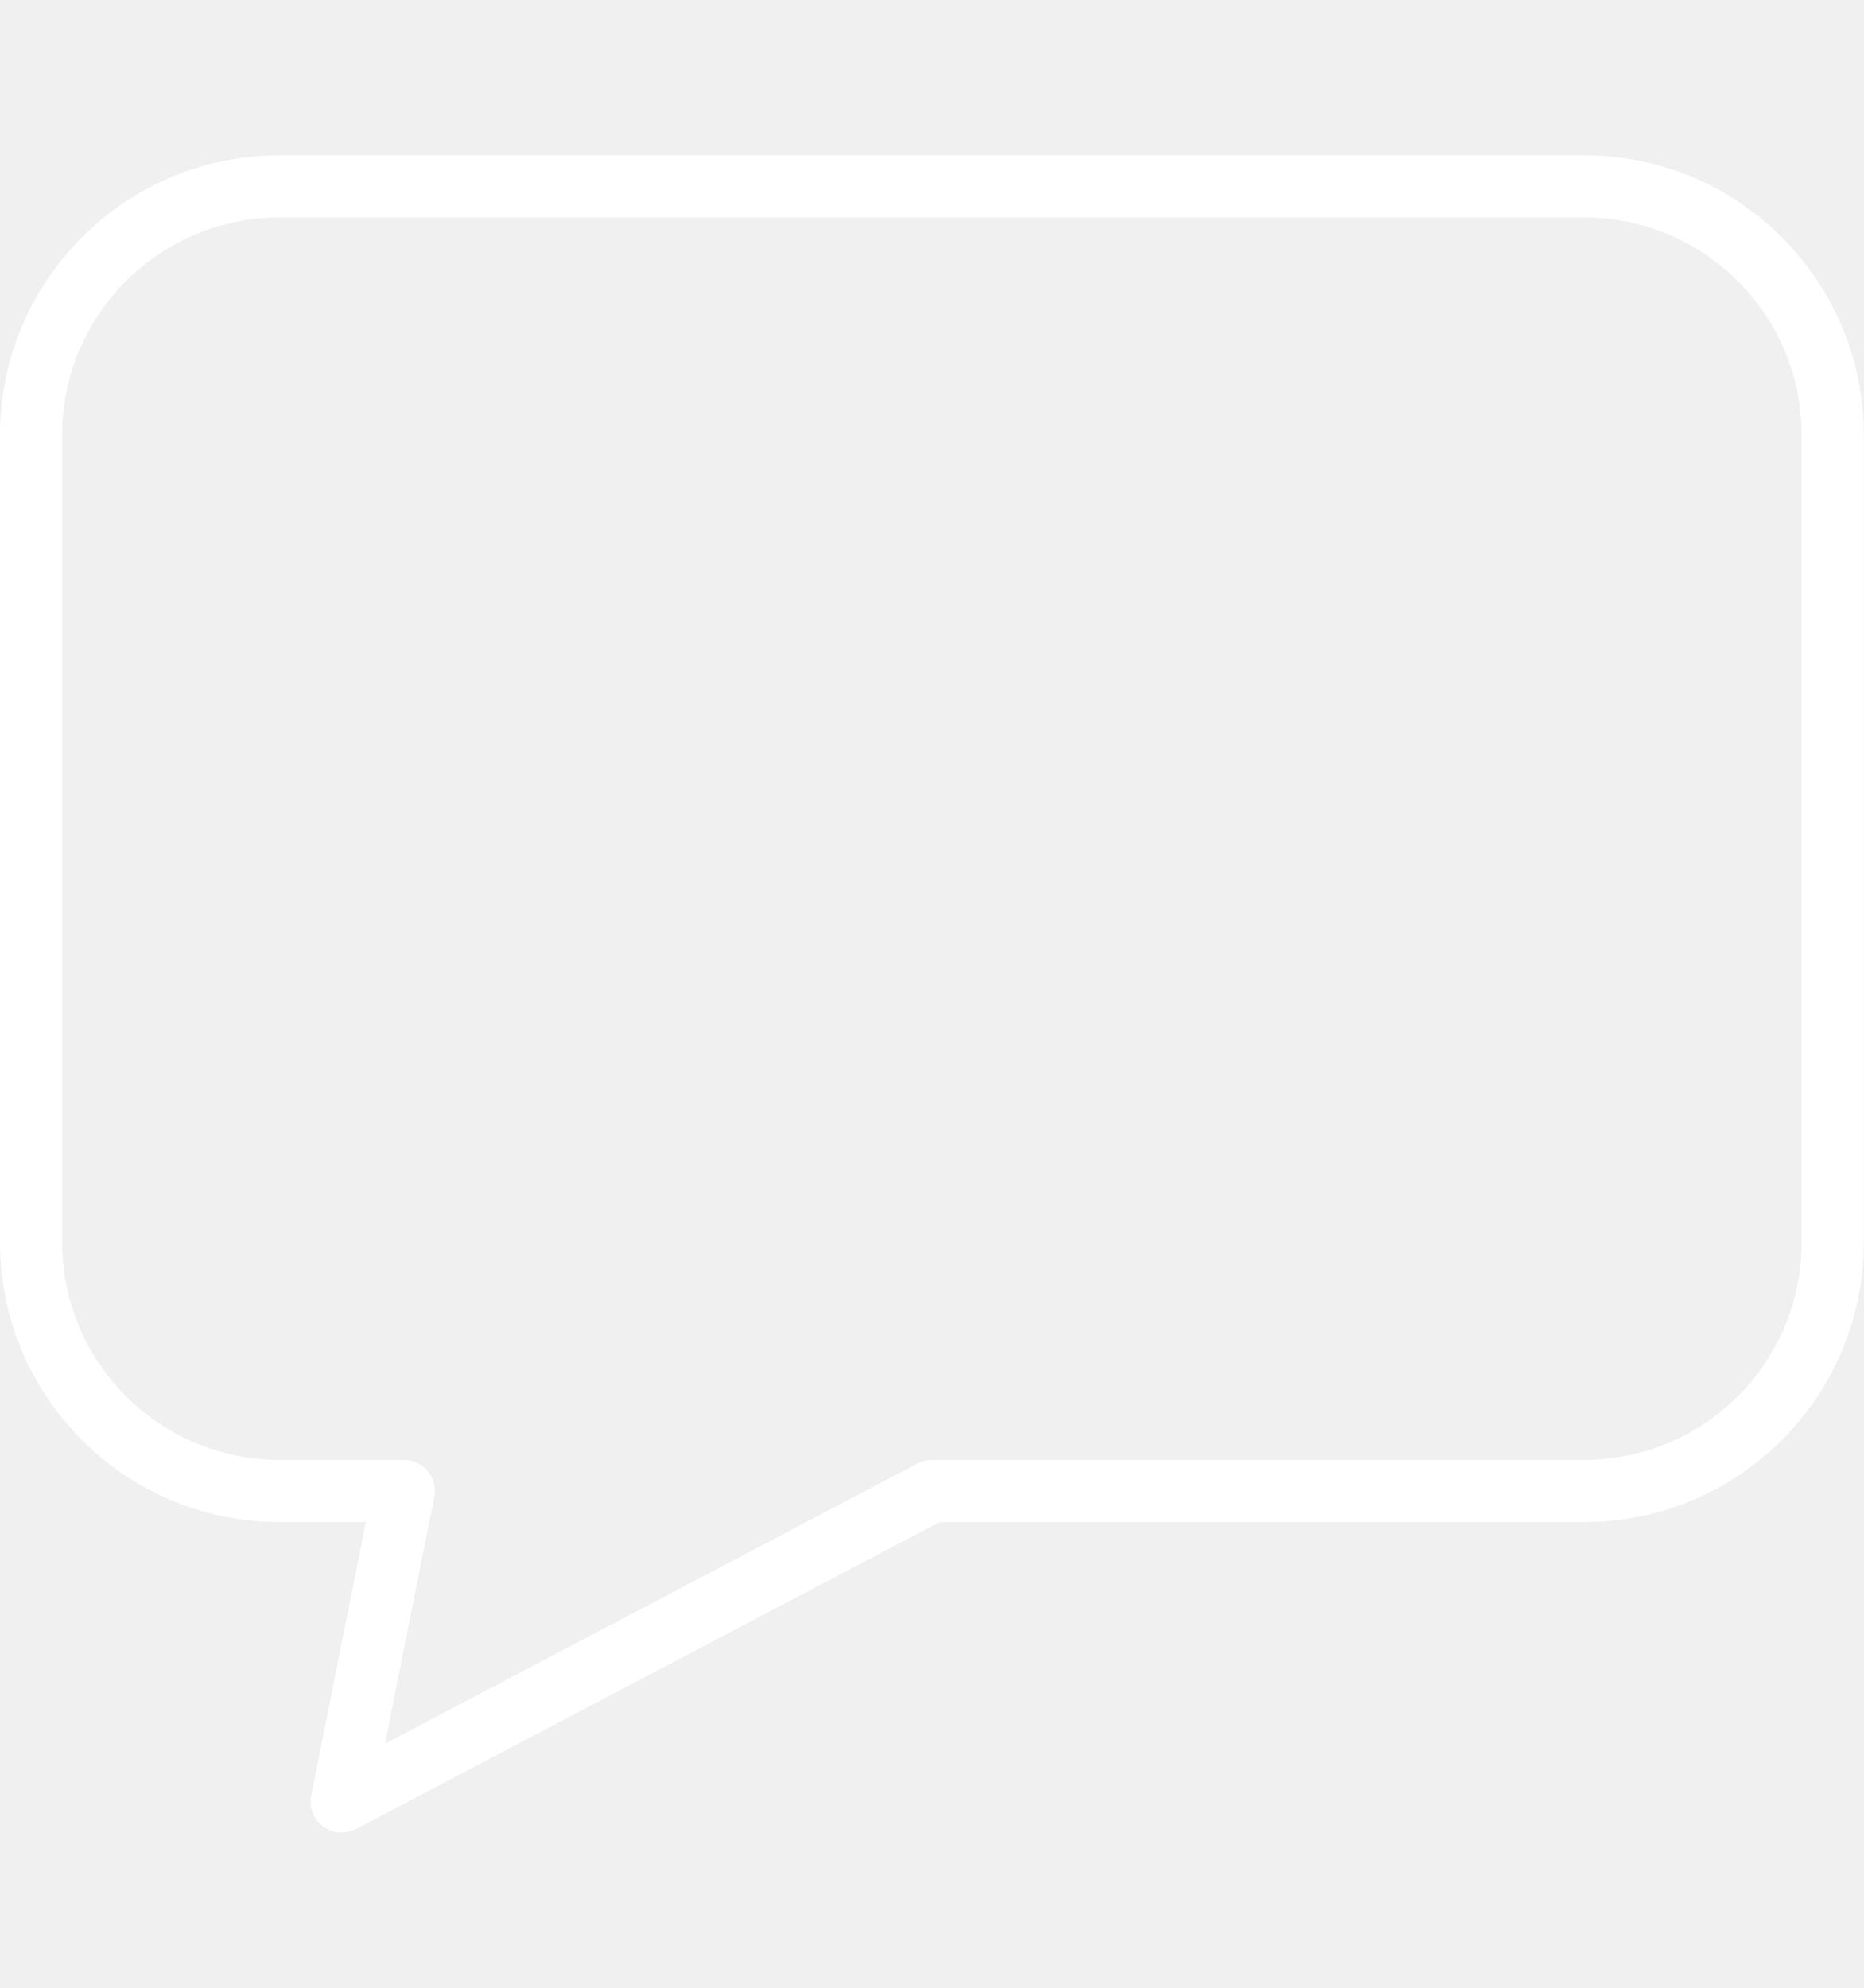
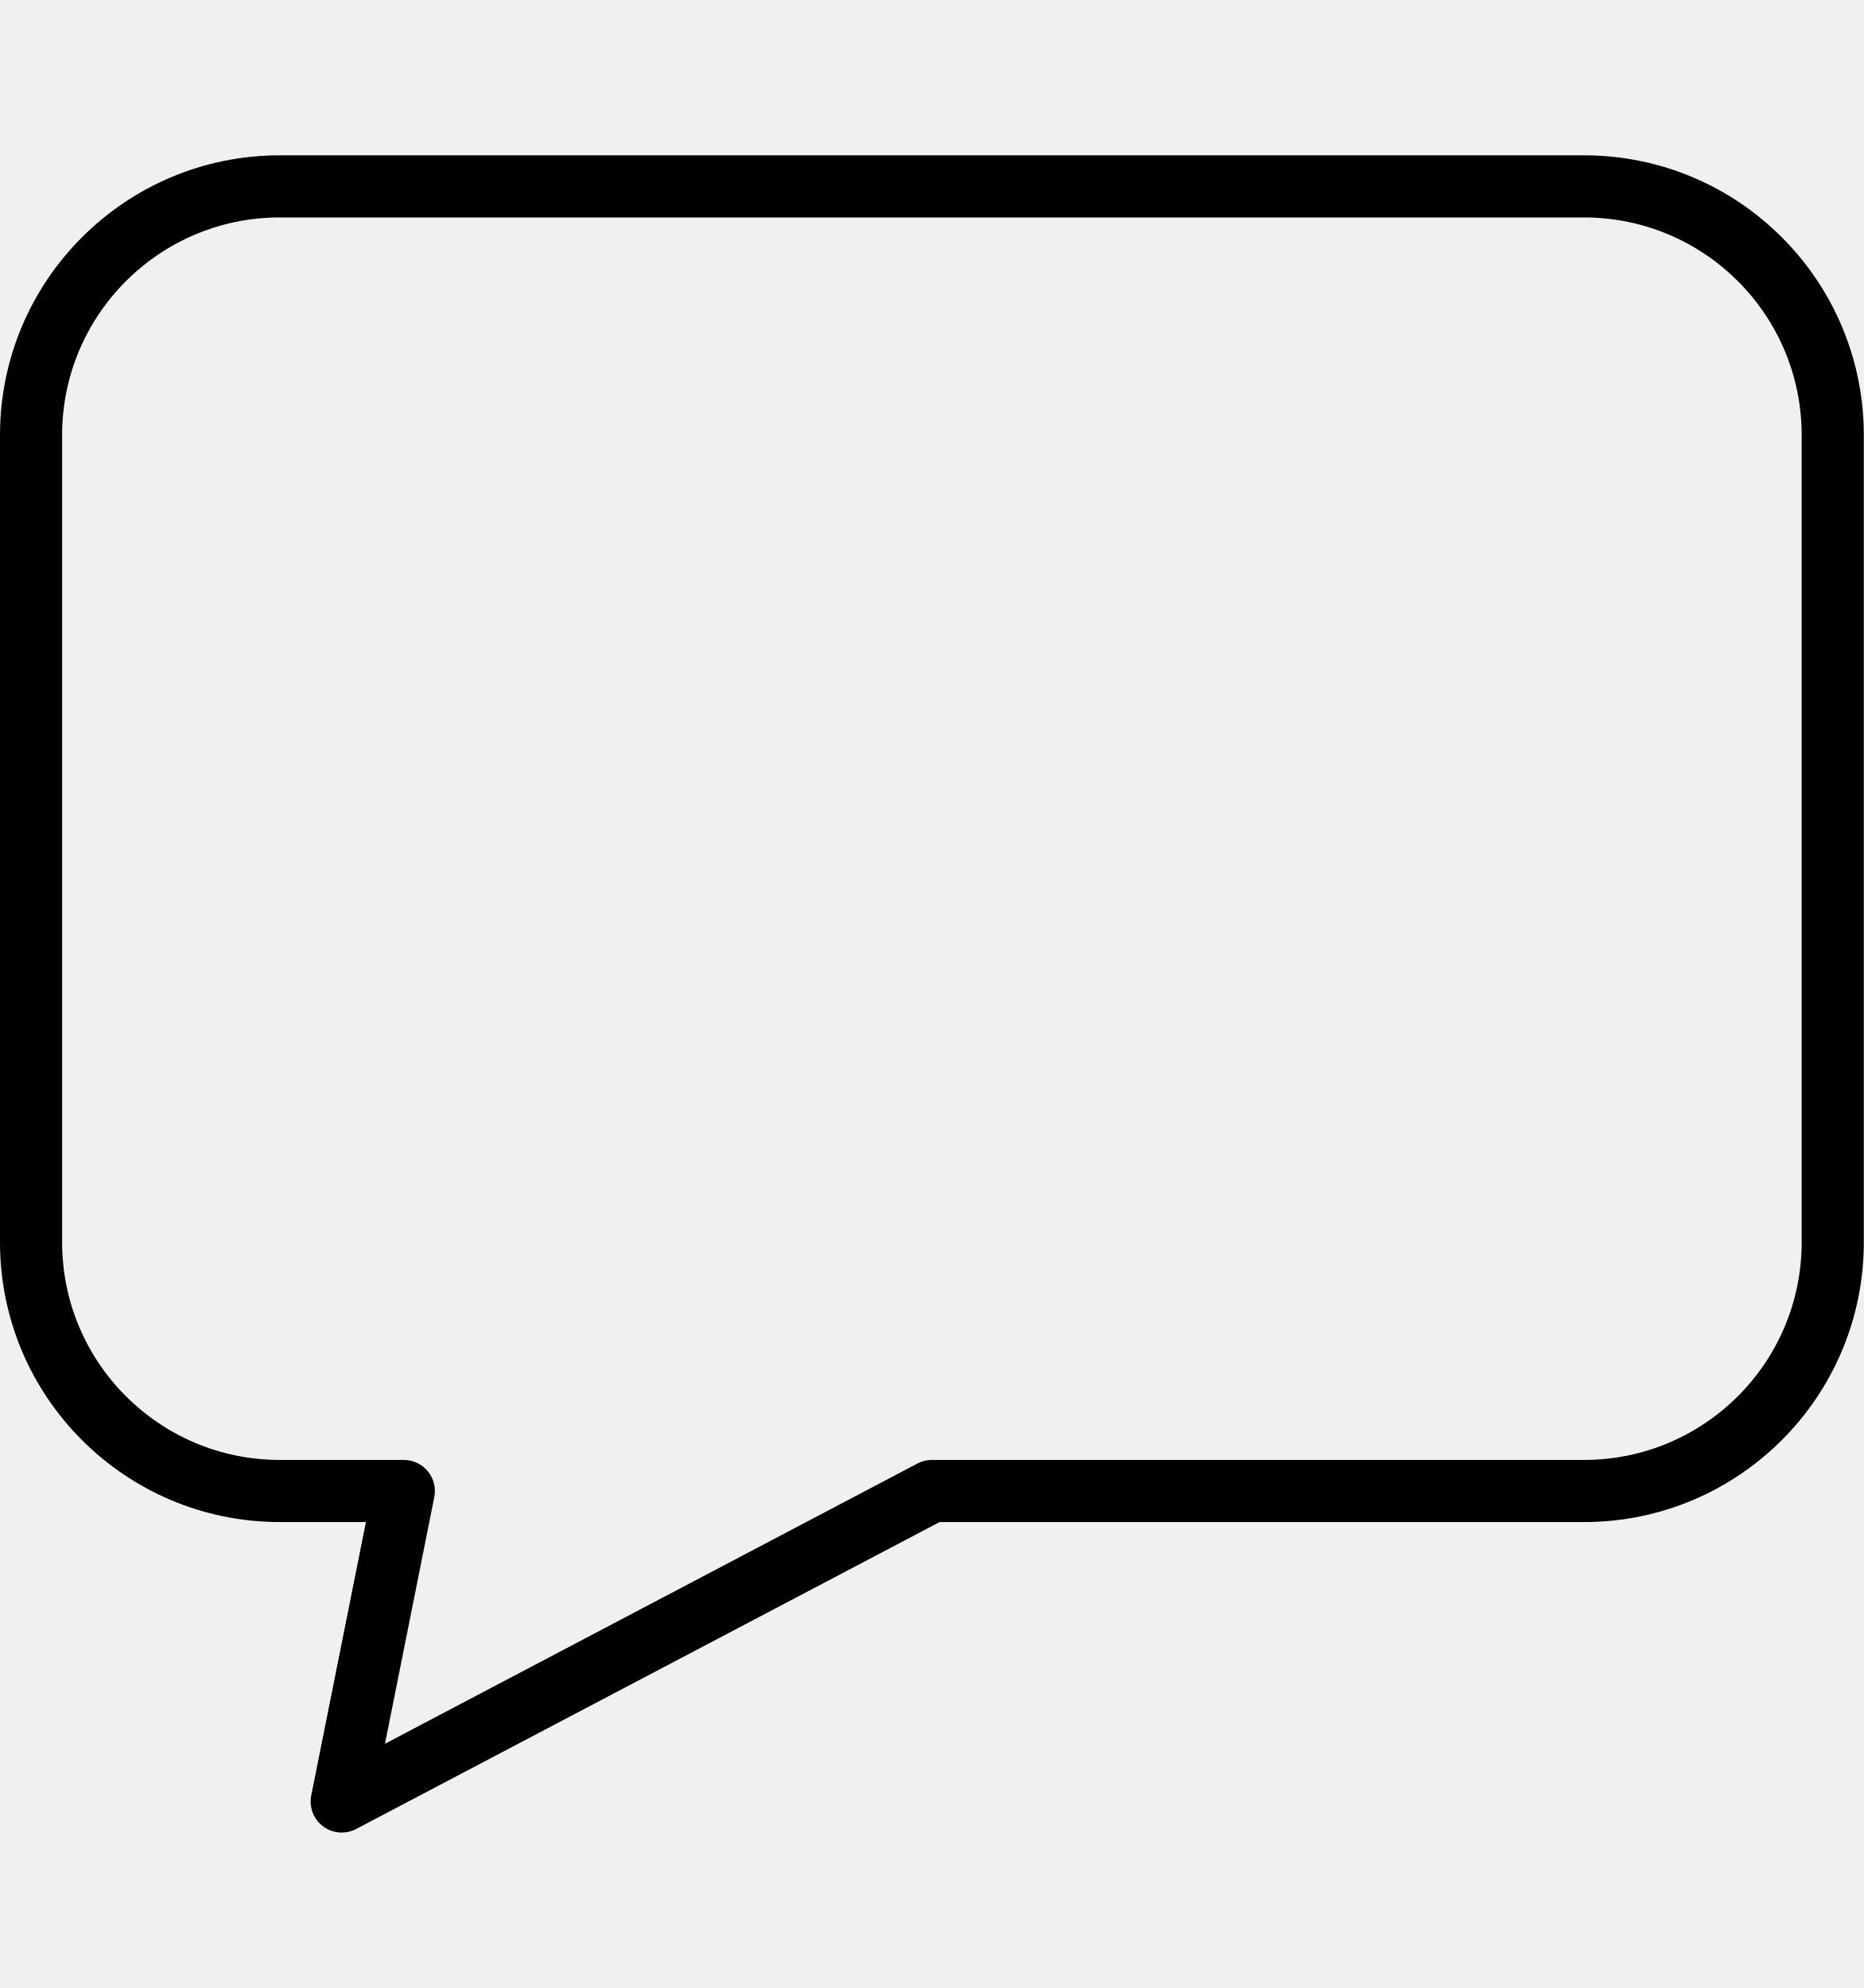
- <svg xmlns="http://www.w3.org/2000/svg" id="svg-comment" fill="#fff" height="480pt" viewBox="0 -24 480 480" width="450pt">
+ <svg xmlns="http://www.w3.org/2000/svg" id="svg-comment" fill="#000" height="480pt" viewBox="0 -24 480 480" width="450pt">
  <path d="m408 0h-336c-39.746.043-71.957 32.254-72 72v208c.043 39.746 32.254 71.957 72 72h22.238l-14.078 70.398c-.605 3.027.586 6.129 3.055 7.977s5.781 2.109 8.512.672l150.25-79.047h166.023c39.746-.043 71.957-32.254 72-72v-208c-.043-39.746-32.254-71.957-72-72zm56 280c-.035 30.914-25.086 55.965-56 56h-168c-1.301 0-2.578.316-3.727.922l-137.129 72.176 12.695-63.496c.48-2.355-.121-4.801-1.641-6.66-1.52-1.863-3.797-2.941-6.199-2.941h-32c-30.914-.035-55.965-25.086-56-56v-208c.035-30.914 25.086-55.965 56-56h336c30.914.035 55.965 25.086 56 56zm0 0" />
</svg>
